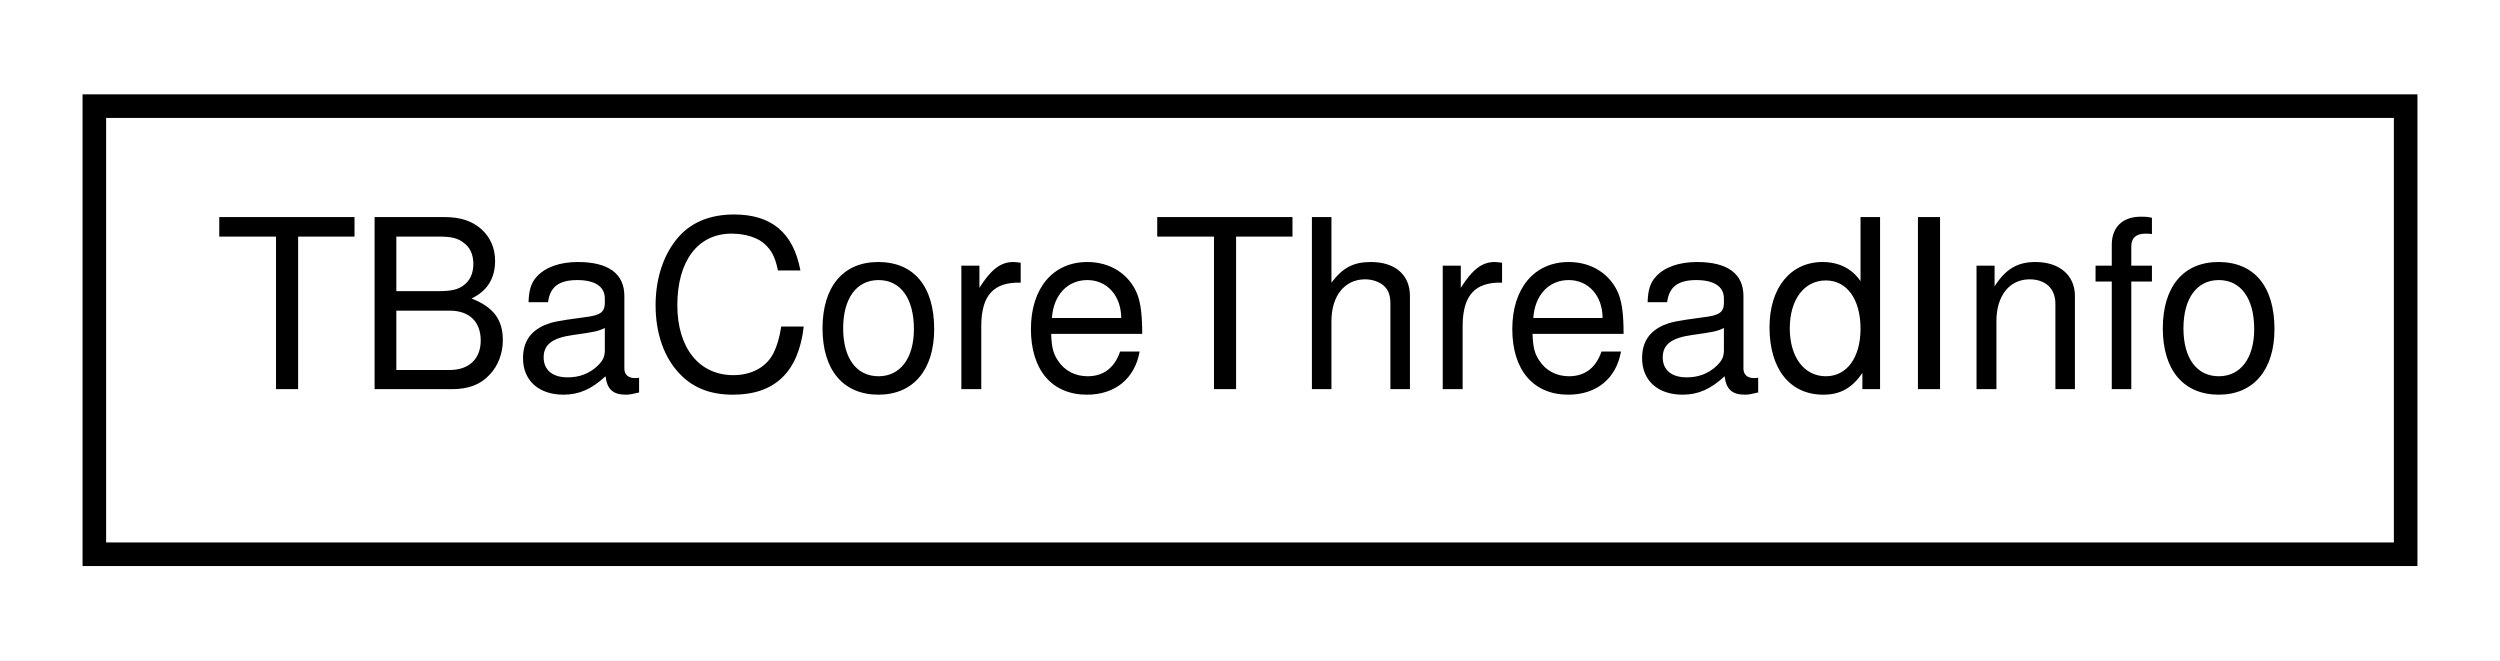
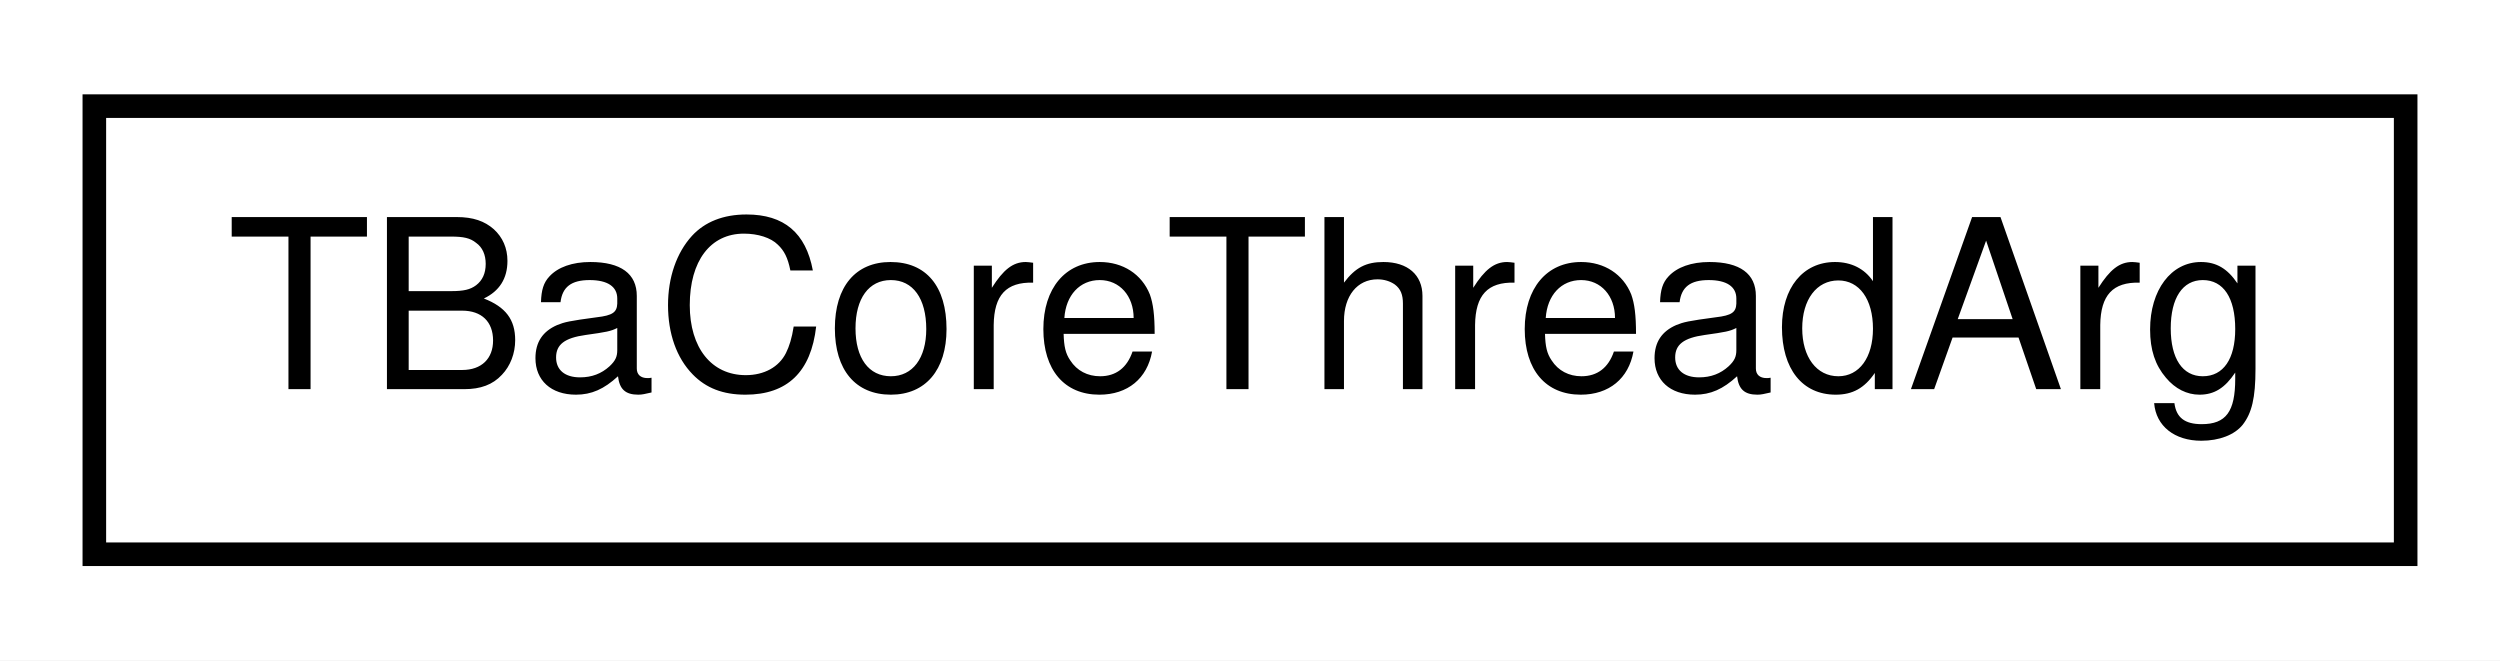
<svg xmlns="http://www.w3.org/2000/svg" xmlns:xlink="http://www.w3.org/1999/xlink" width="106pt" height="28pt" viewBox="0.00 0.00 106.00 28.00">
  <g id="graph0" class="graph" transform="scale(1 1) rotate(0) translate(4 24)">
    <polygon fill="white" stroke="none" points="-4,4 -4,-24 102,-24 102,4 -4,4" />
    <g id="node1" class="node">
      <g id="a_node1">
-         <a xlink:href="structTBaCoreThreadInfo.html" target="_top" xlink:title="Thread info. ">
+         <a xlink:href="structTBaCoreThreadArg.html" target="_top" xlink:title="Thread function arguments. ">
          <polygon fill="white" stroke="black" points="0,-0.5 0,-19.5 98,-19.5 98,-0.5 0,-0.5" />
-           <text text-anchor="middle" x="49" y="-7.5" font-family="Helvetica,sans-Serif" font-size="10.00">TBaCoreThreadInfo</text>
+           <text text-anchor="middle" x="49" y="-7.5" font-family="Helvetica,sans-Serif" font-size="10.00">TBaCoreThreadArg</text>
        </a>
      </g>
    </g>
  </g>
</svg>
